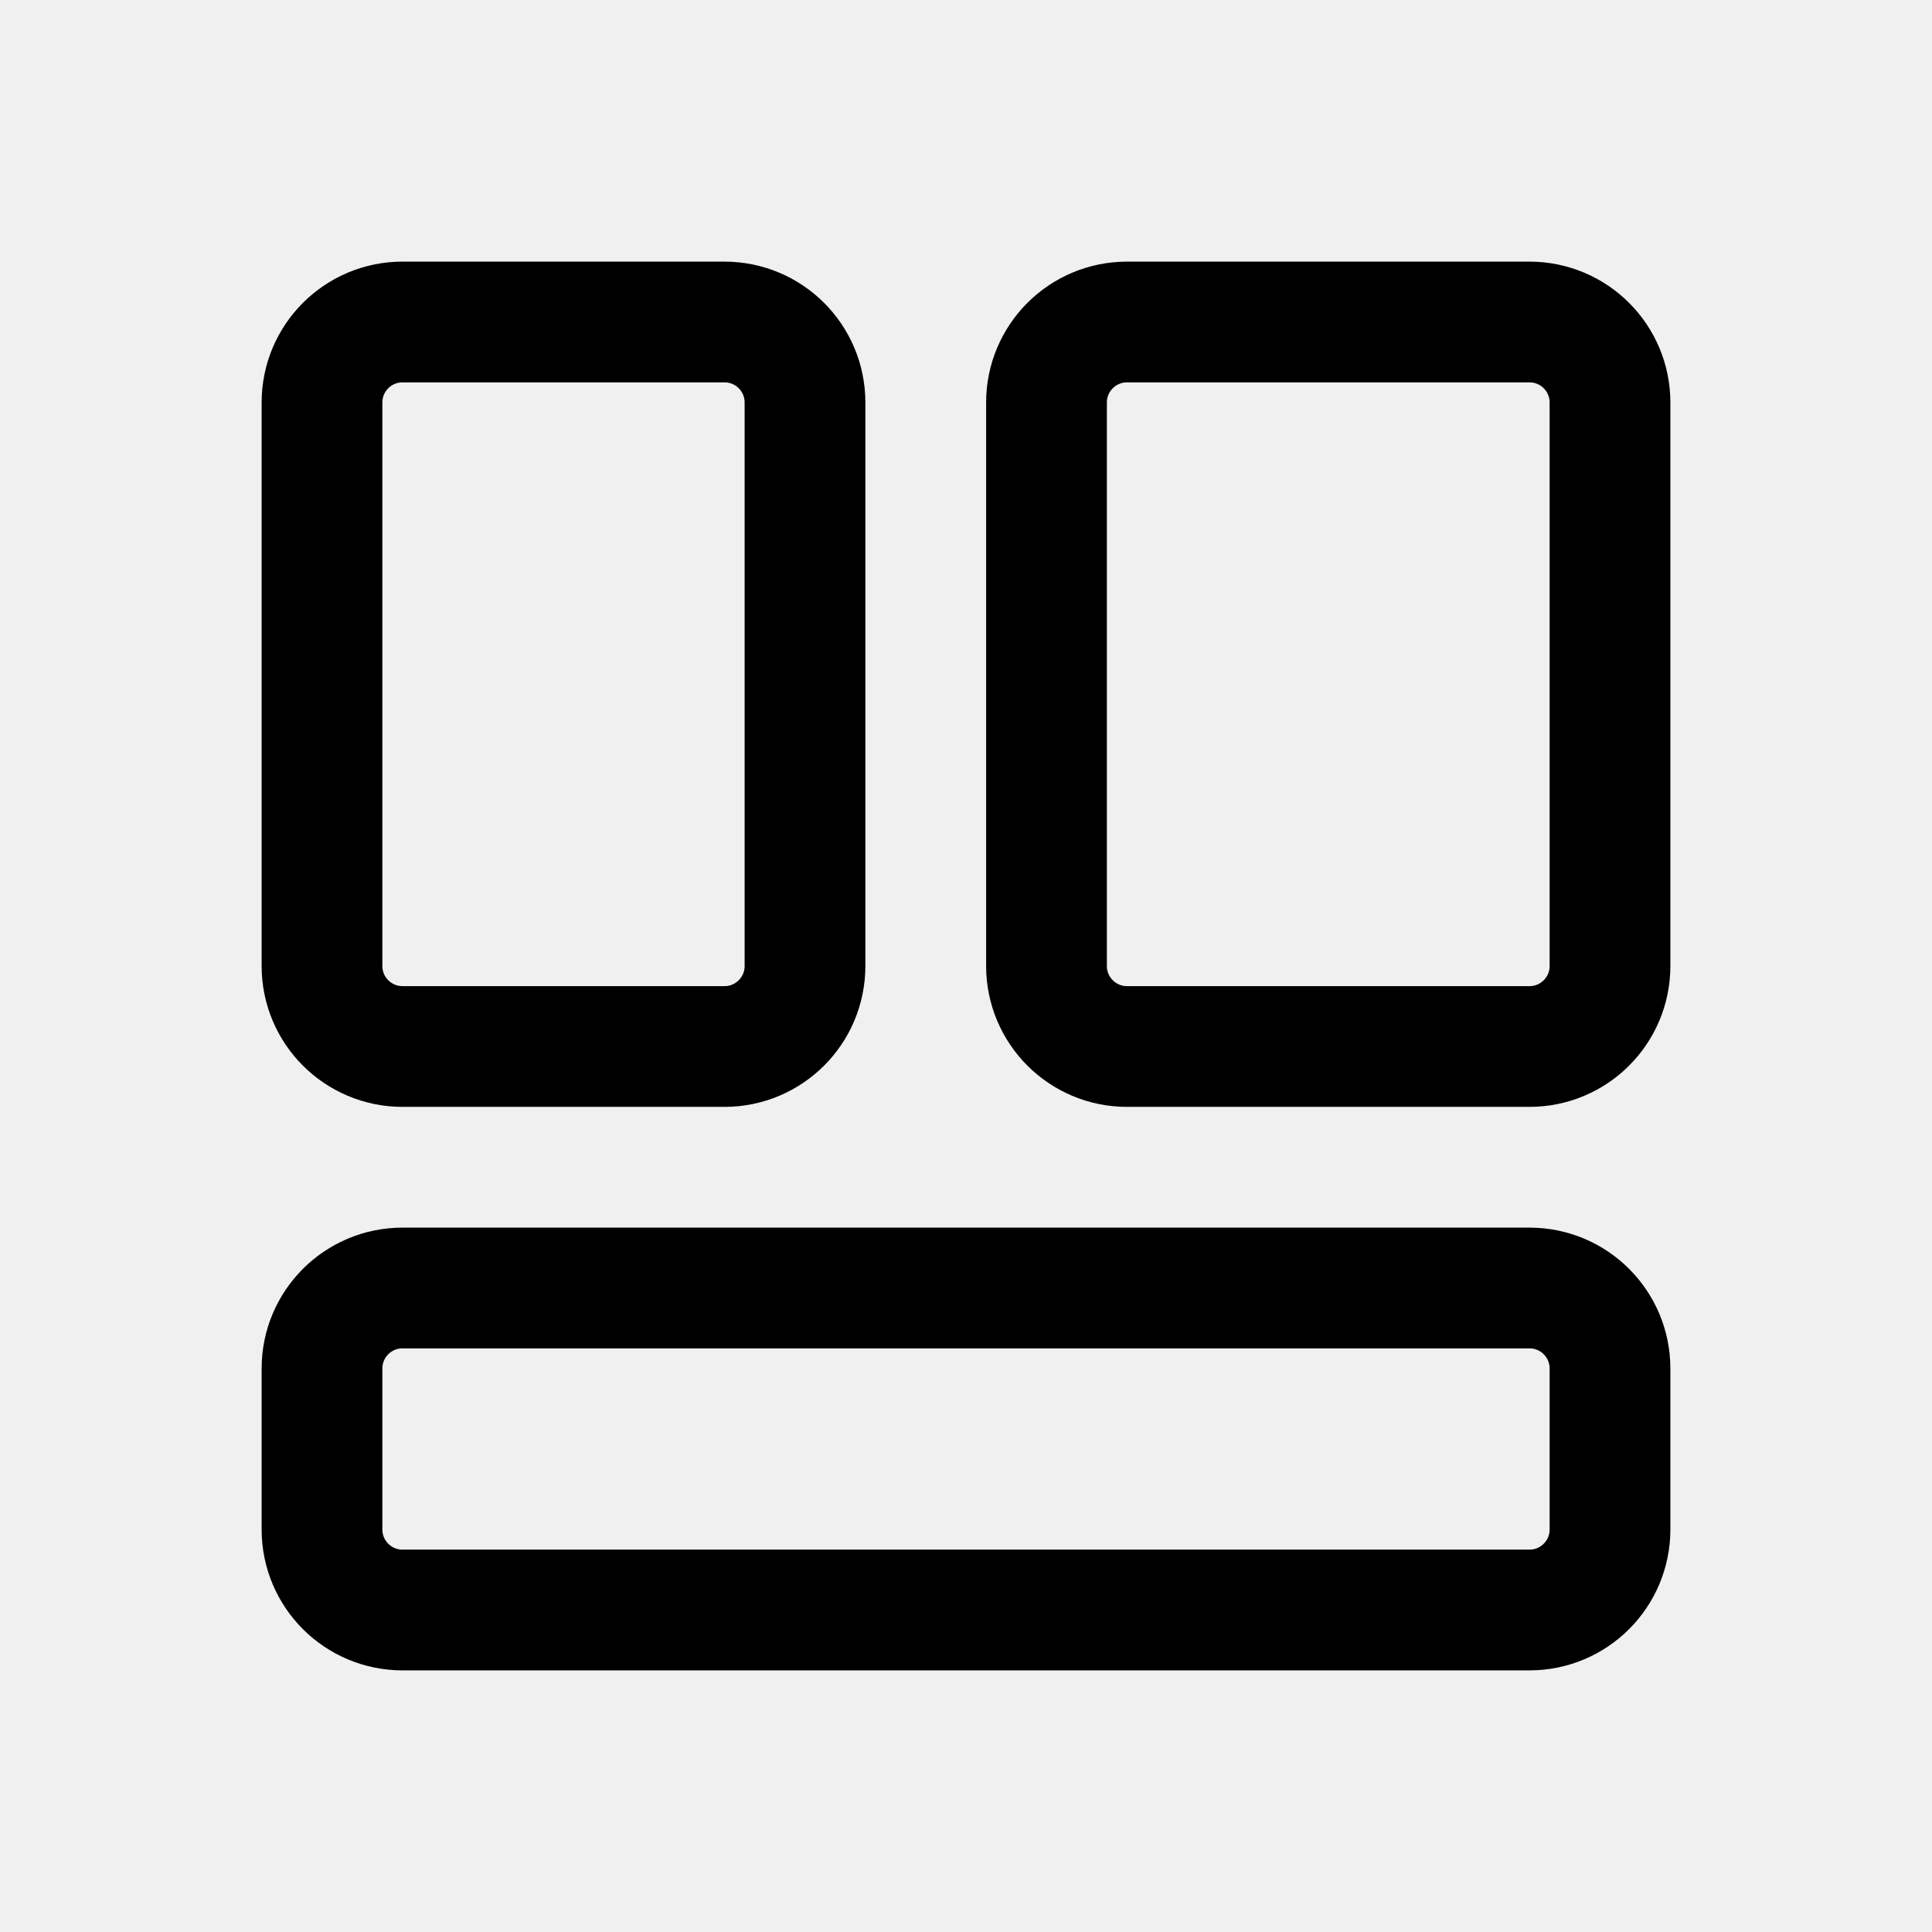
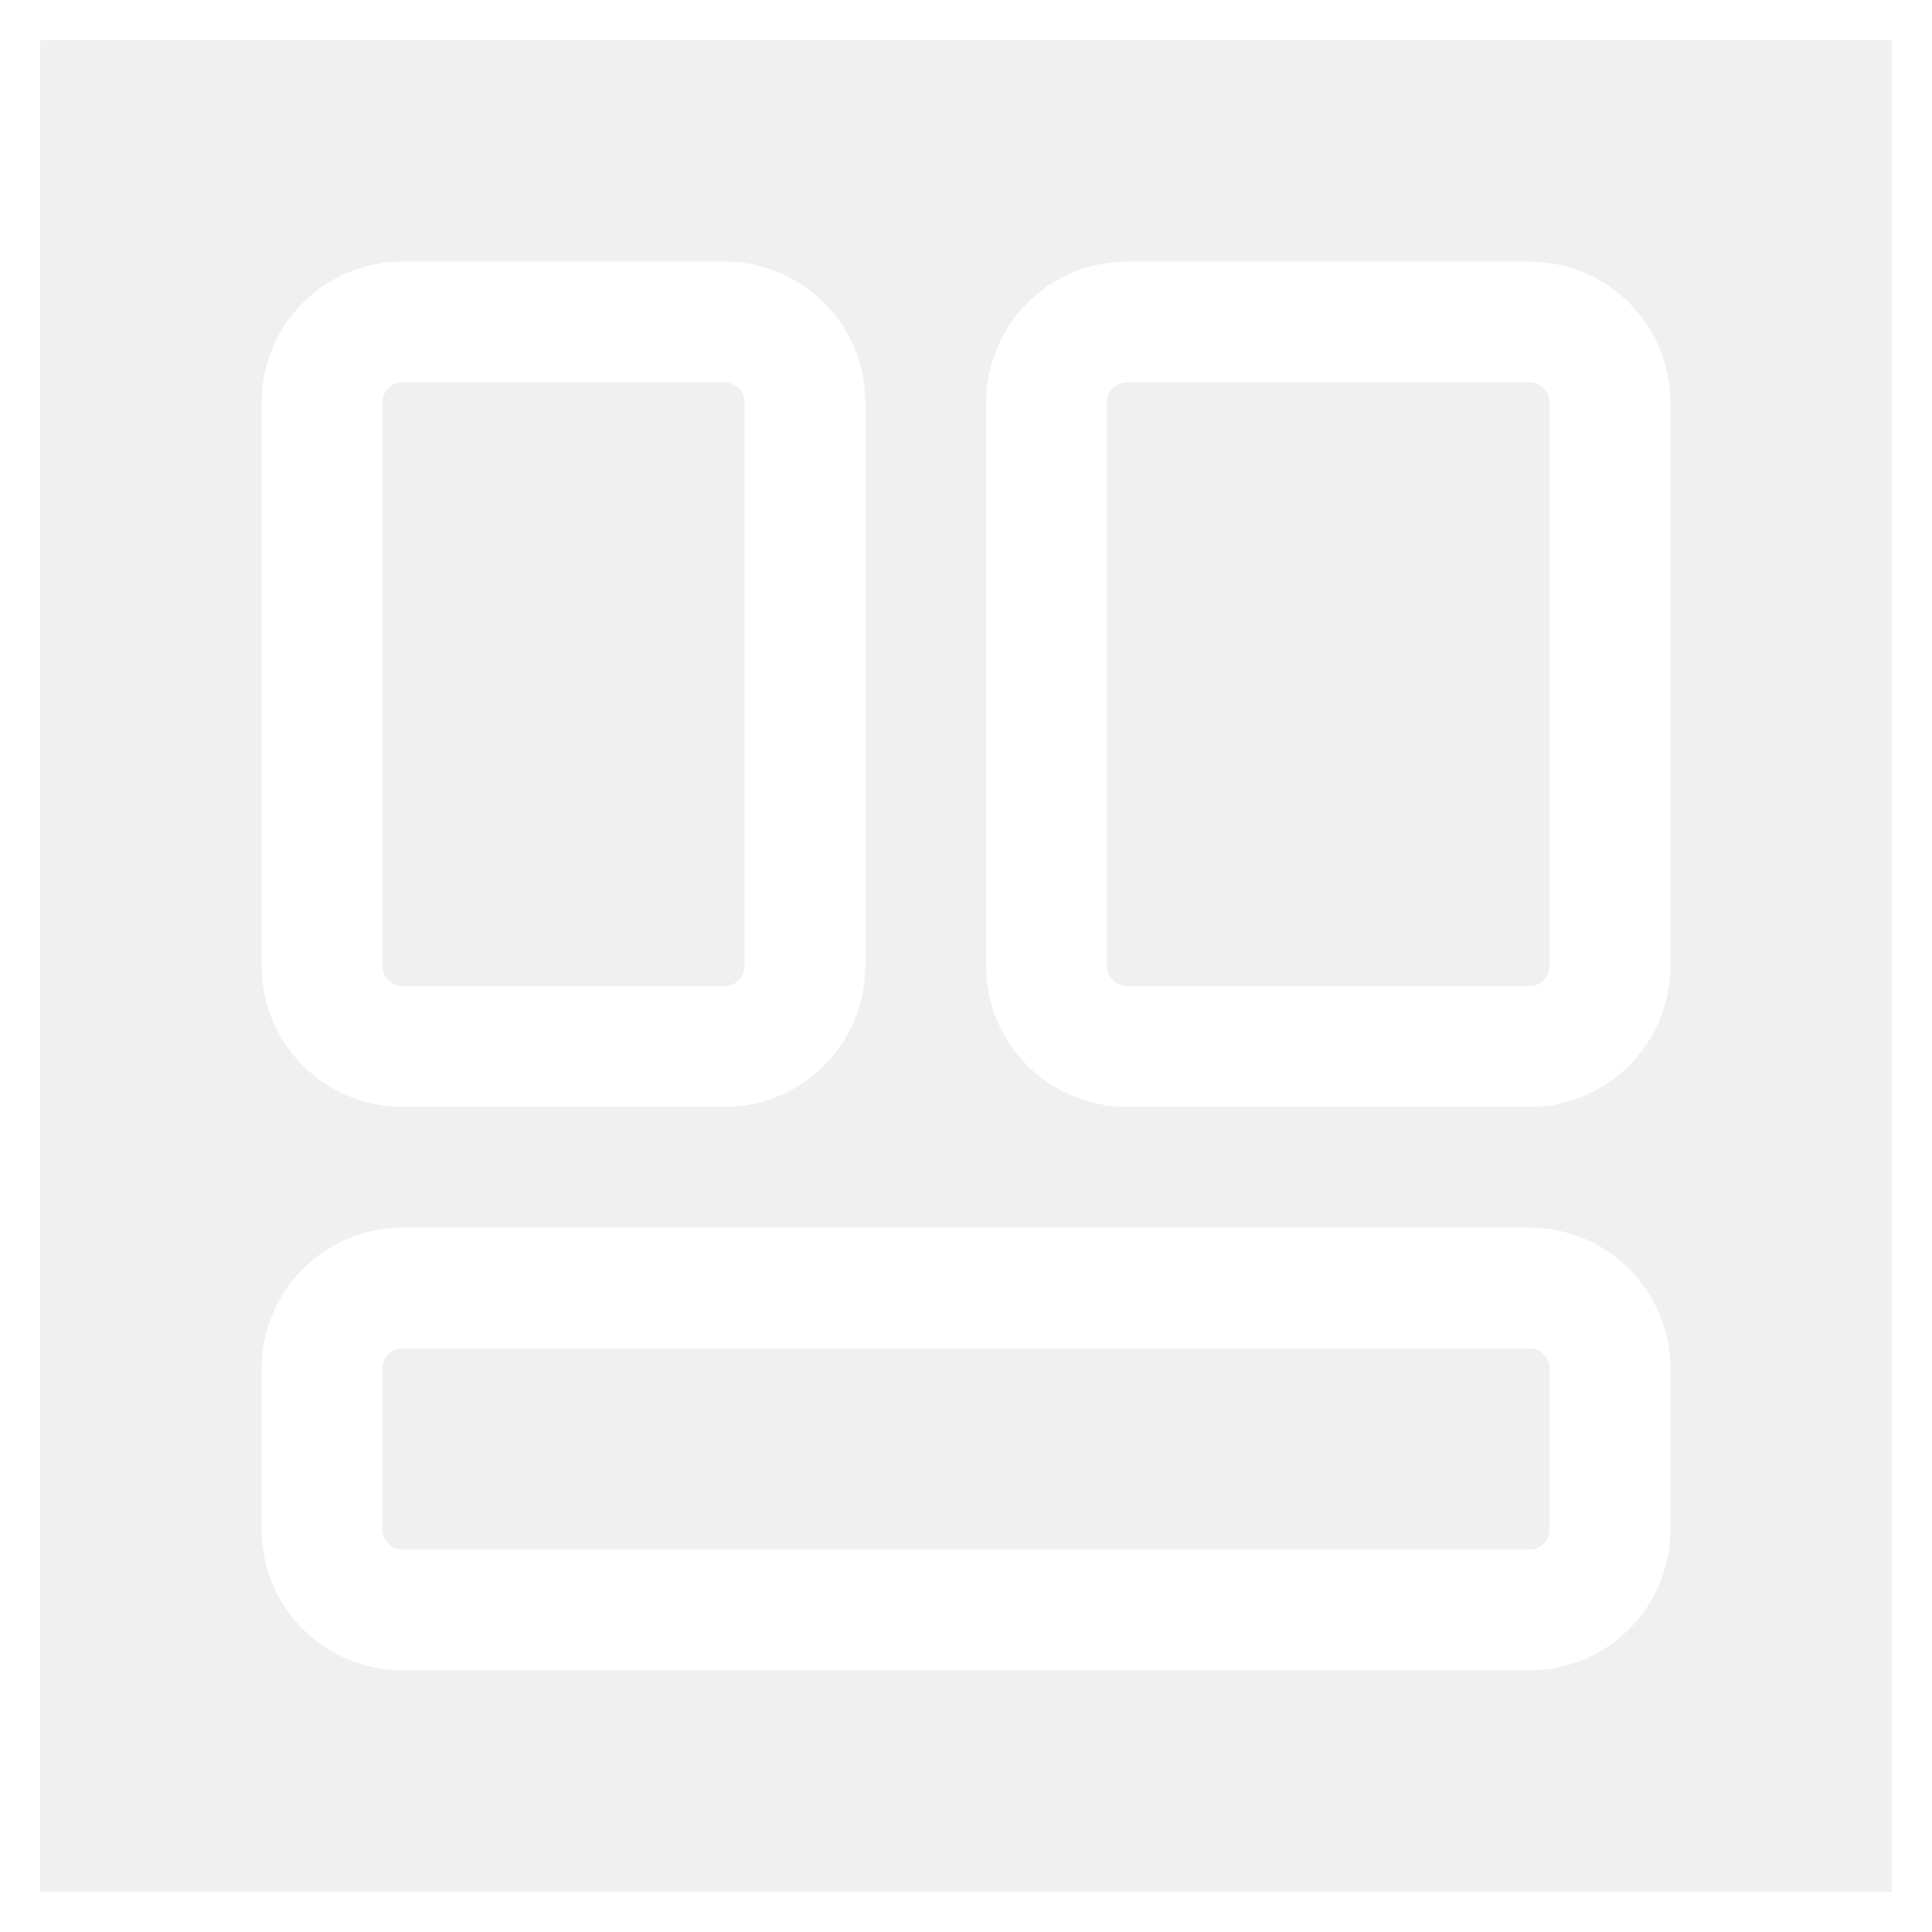
- <svg xmlns="http://www.w3.org/2000/svg" width="24px" height="24px" viewBox="0 0 24 24" id="dashboard_layout_screen" data-name="dashboard layout screen">
-   <rect id="Mask" width="24" height="24" fill="none" />
-   <g id="Group_2" data-name="Group 2" transform="translate(4 4)">
-     <rect id="Rectangle_15" data-name="Rectangle 15" width="6" height="9" rx="1" transform="translate(0 0)" fill="none" stroke="#000" stroke-miterlimit="10" stroke-width="1.5" />
-     <rect id="Rectangle_15-2" data-name="Rectangle 15" width="16" height="4" rx="1" transform="translate(0 12)" fill="none" stroke="#000" stroke-miterlimit="10" stroke-width="1.5" />
-     <rect id="Rectangle_15-3" data-name="Rectangle 15" width="7" height="9" rx="1" transform="translate(9 0)" fill="none" stroke="#000" stroke-miterlimit="10" stroke-width="1.5" />
+ <svg xmlns="http://www.w3.org/2000/svg" stroke="#fff" fill="#fff" width="24px" height="24px" viewBox="0 0 24 24" id="dashboard_layout_screen" data-name="dashboard layout screen">
+   <rect id="Mask" width="24" height="24" fill="none" stroke="#ffffff" />
+   <g id="Group_2" data-name="Group 2" transform="translate(4,4)">
+     <rect id="Rectangle_15" data-name="Rectangle 15" width="6" height="9" rx="1" transform="translate(0)" fill="none" stroke="#ffffff" stroke-miterlimit="10" stroke-width="1.5" />
+     <rect id="Rectangle_15-2" data-name="Rectangle 15" width="16" height="4" rx="1" transform="translate(0,12)" fill="none" stroke="#ffffff" stroke-miterlimit="10" stroke-width="1.5" />
+     <rect id="Rectangle_15-3" data-name="Rectangle 15" width="7" height="9" rx="1" transform="translate(9)" fill="none" stroke="#ffffff" stroke-miterlimit="10" stroke-width="1.5" />
  </g>
</svg>
